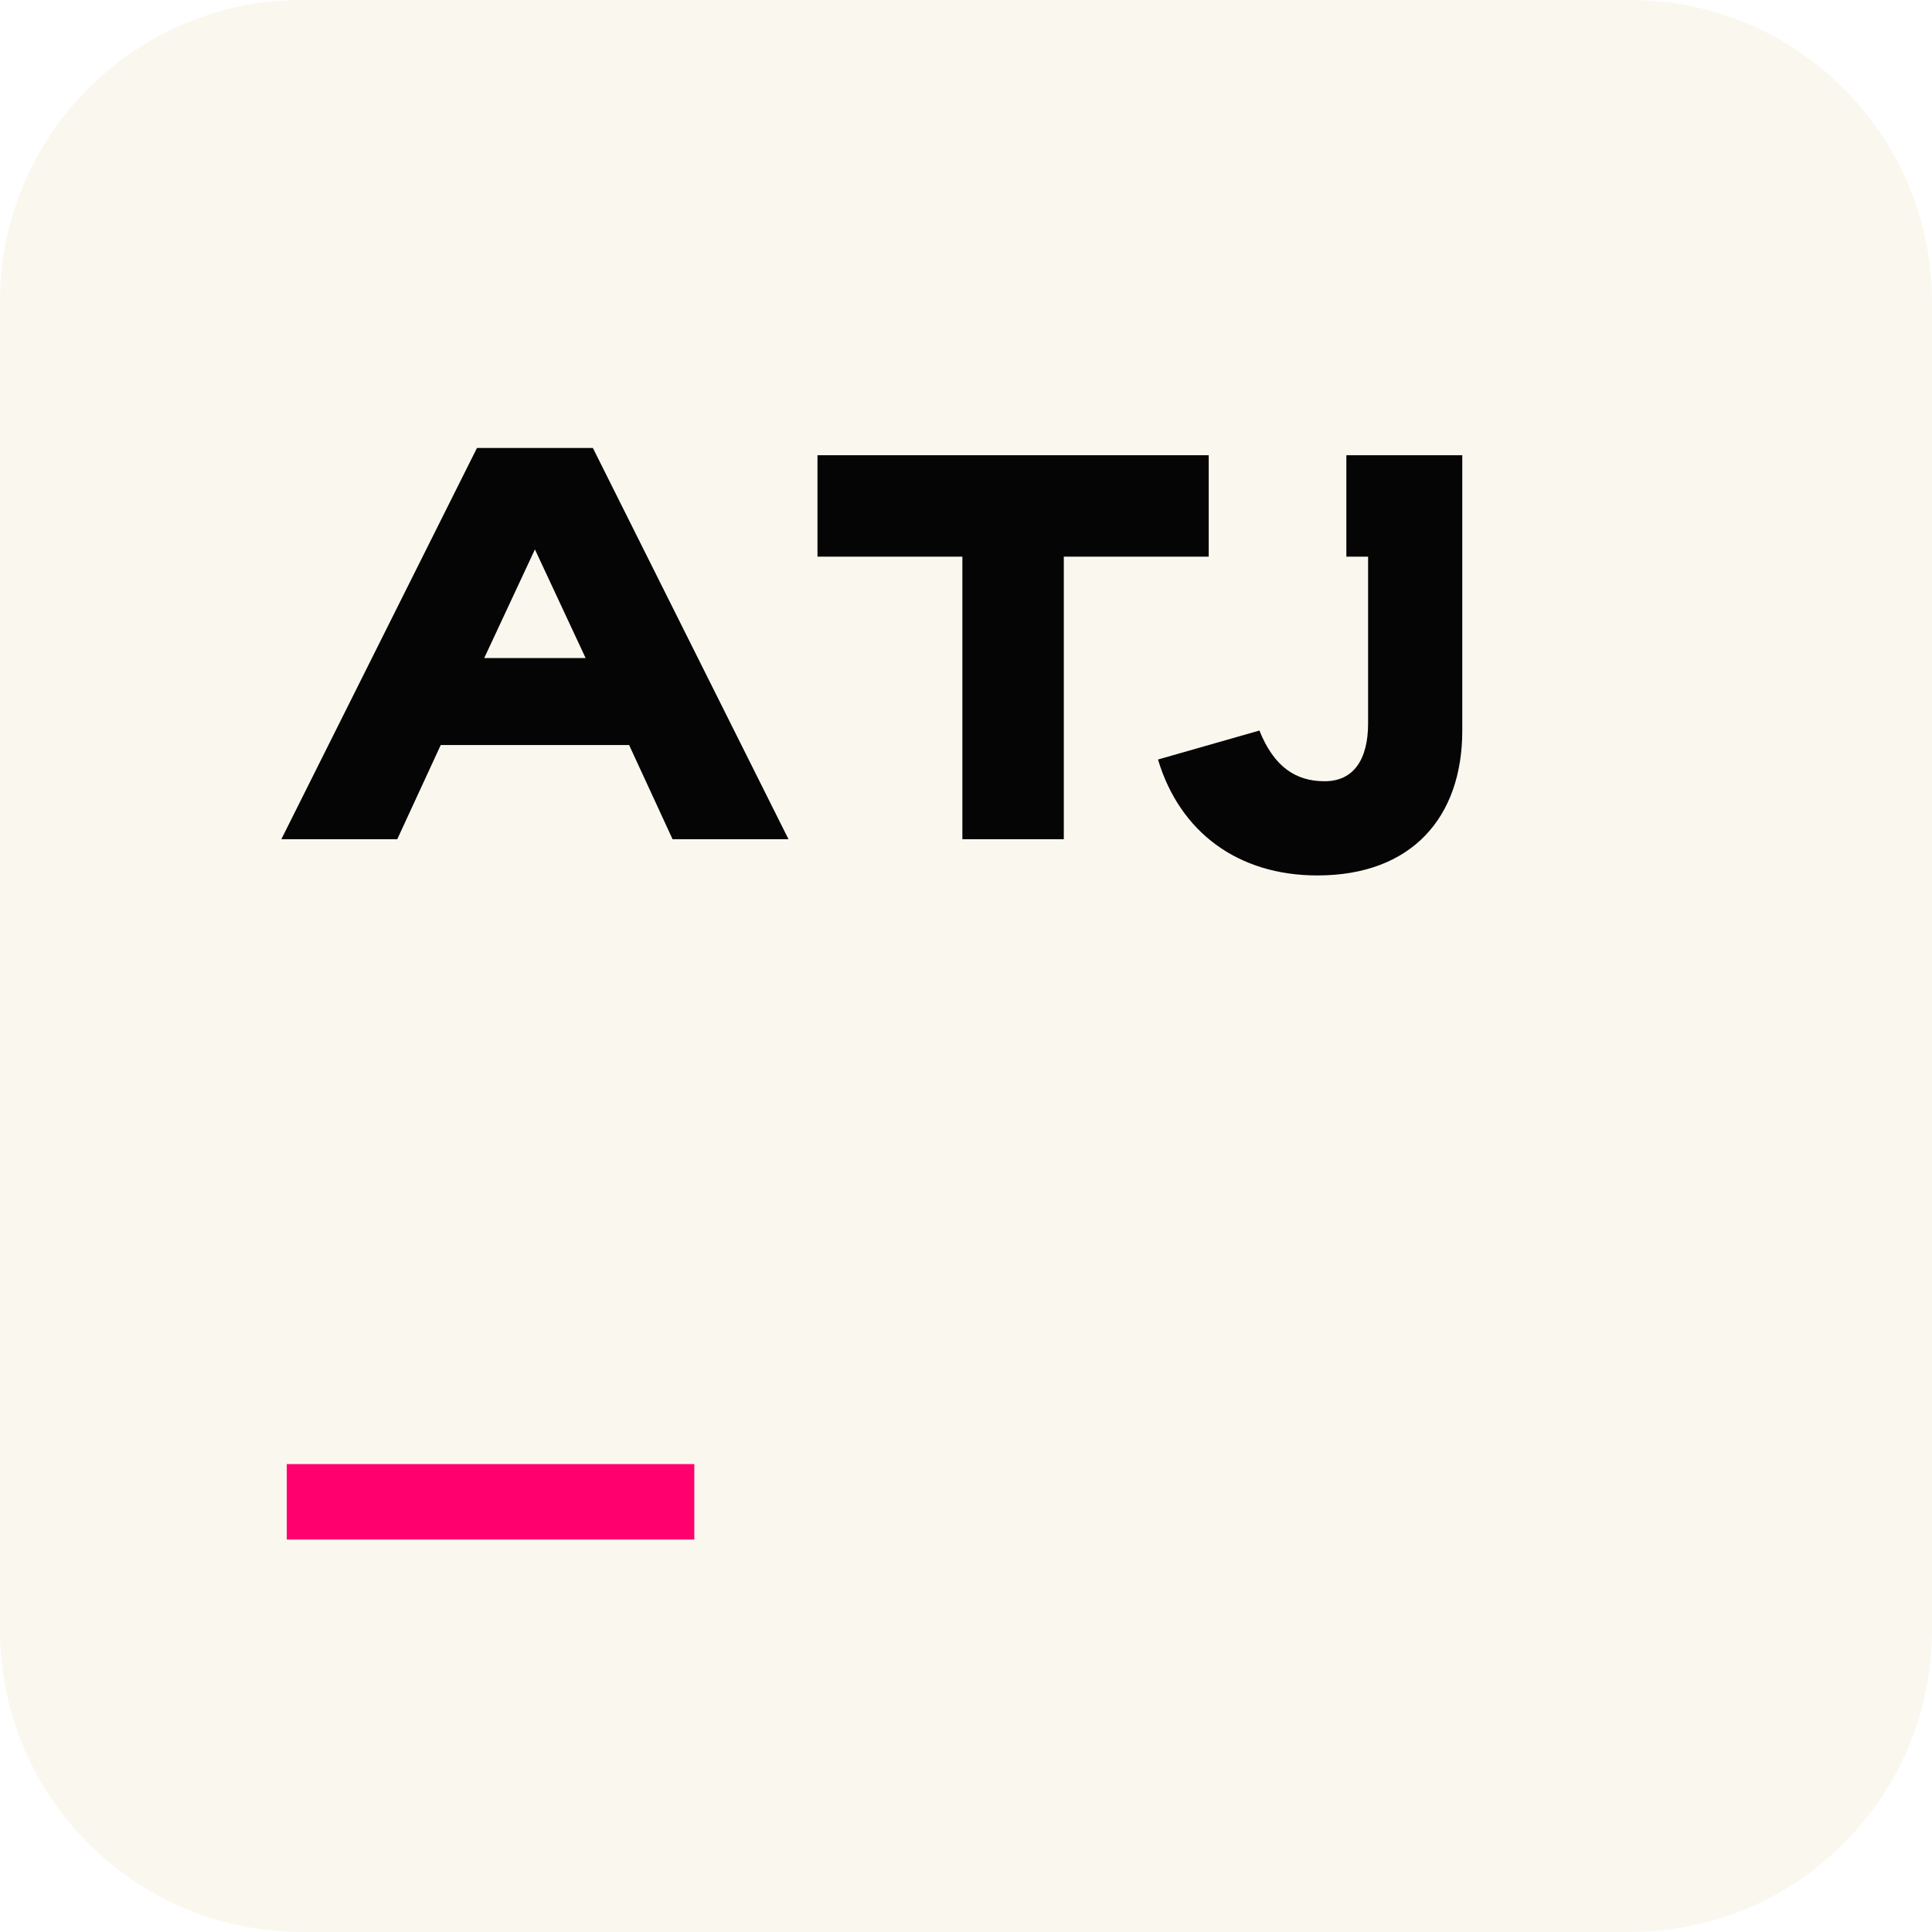
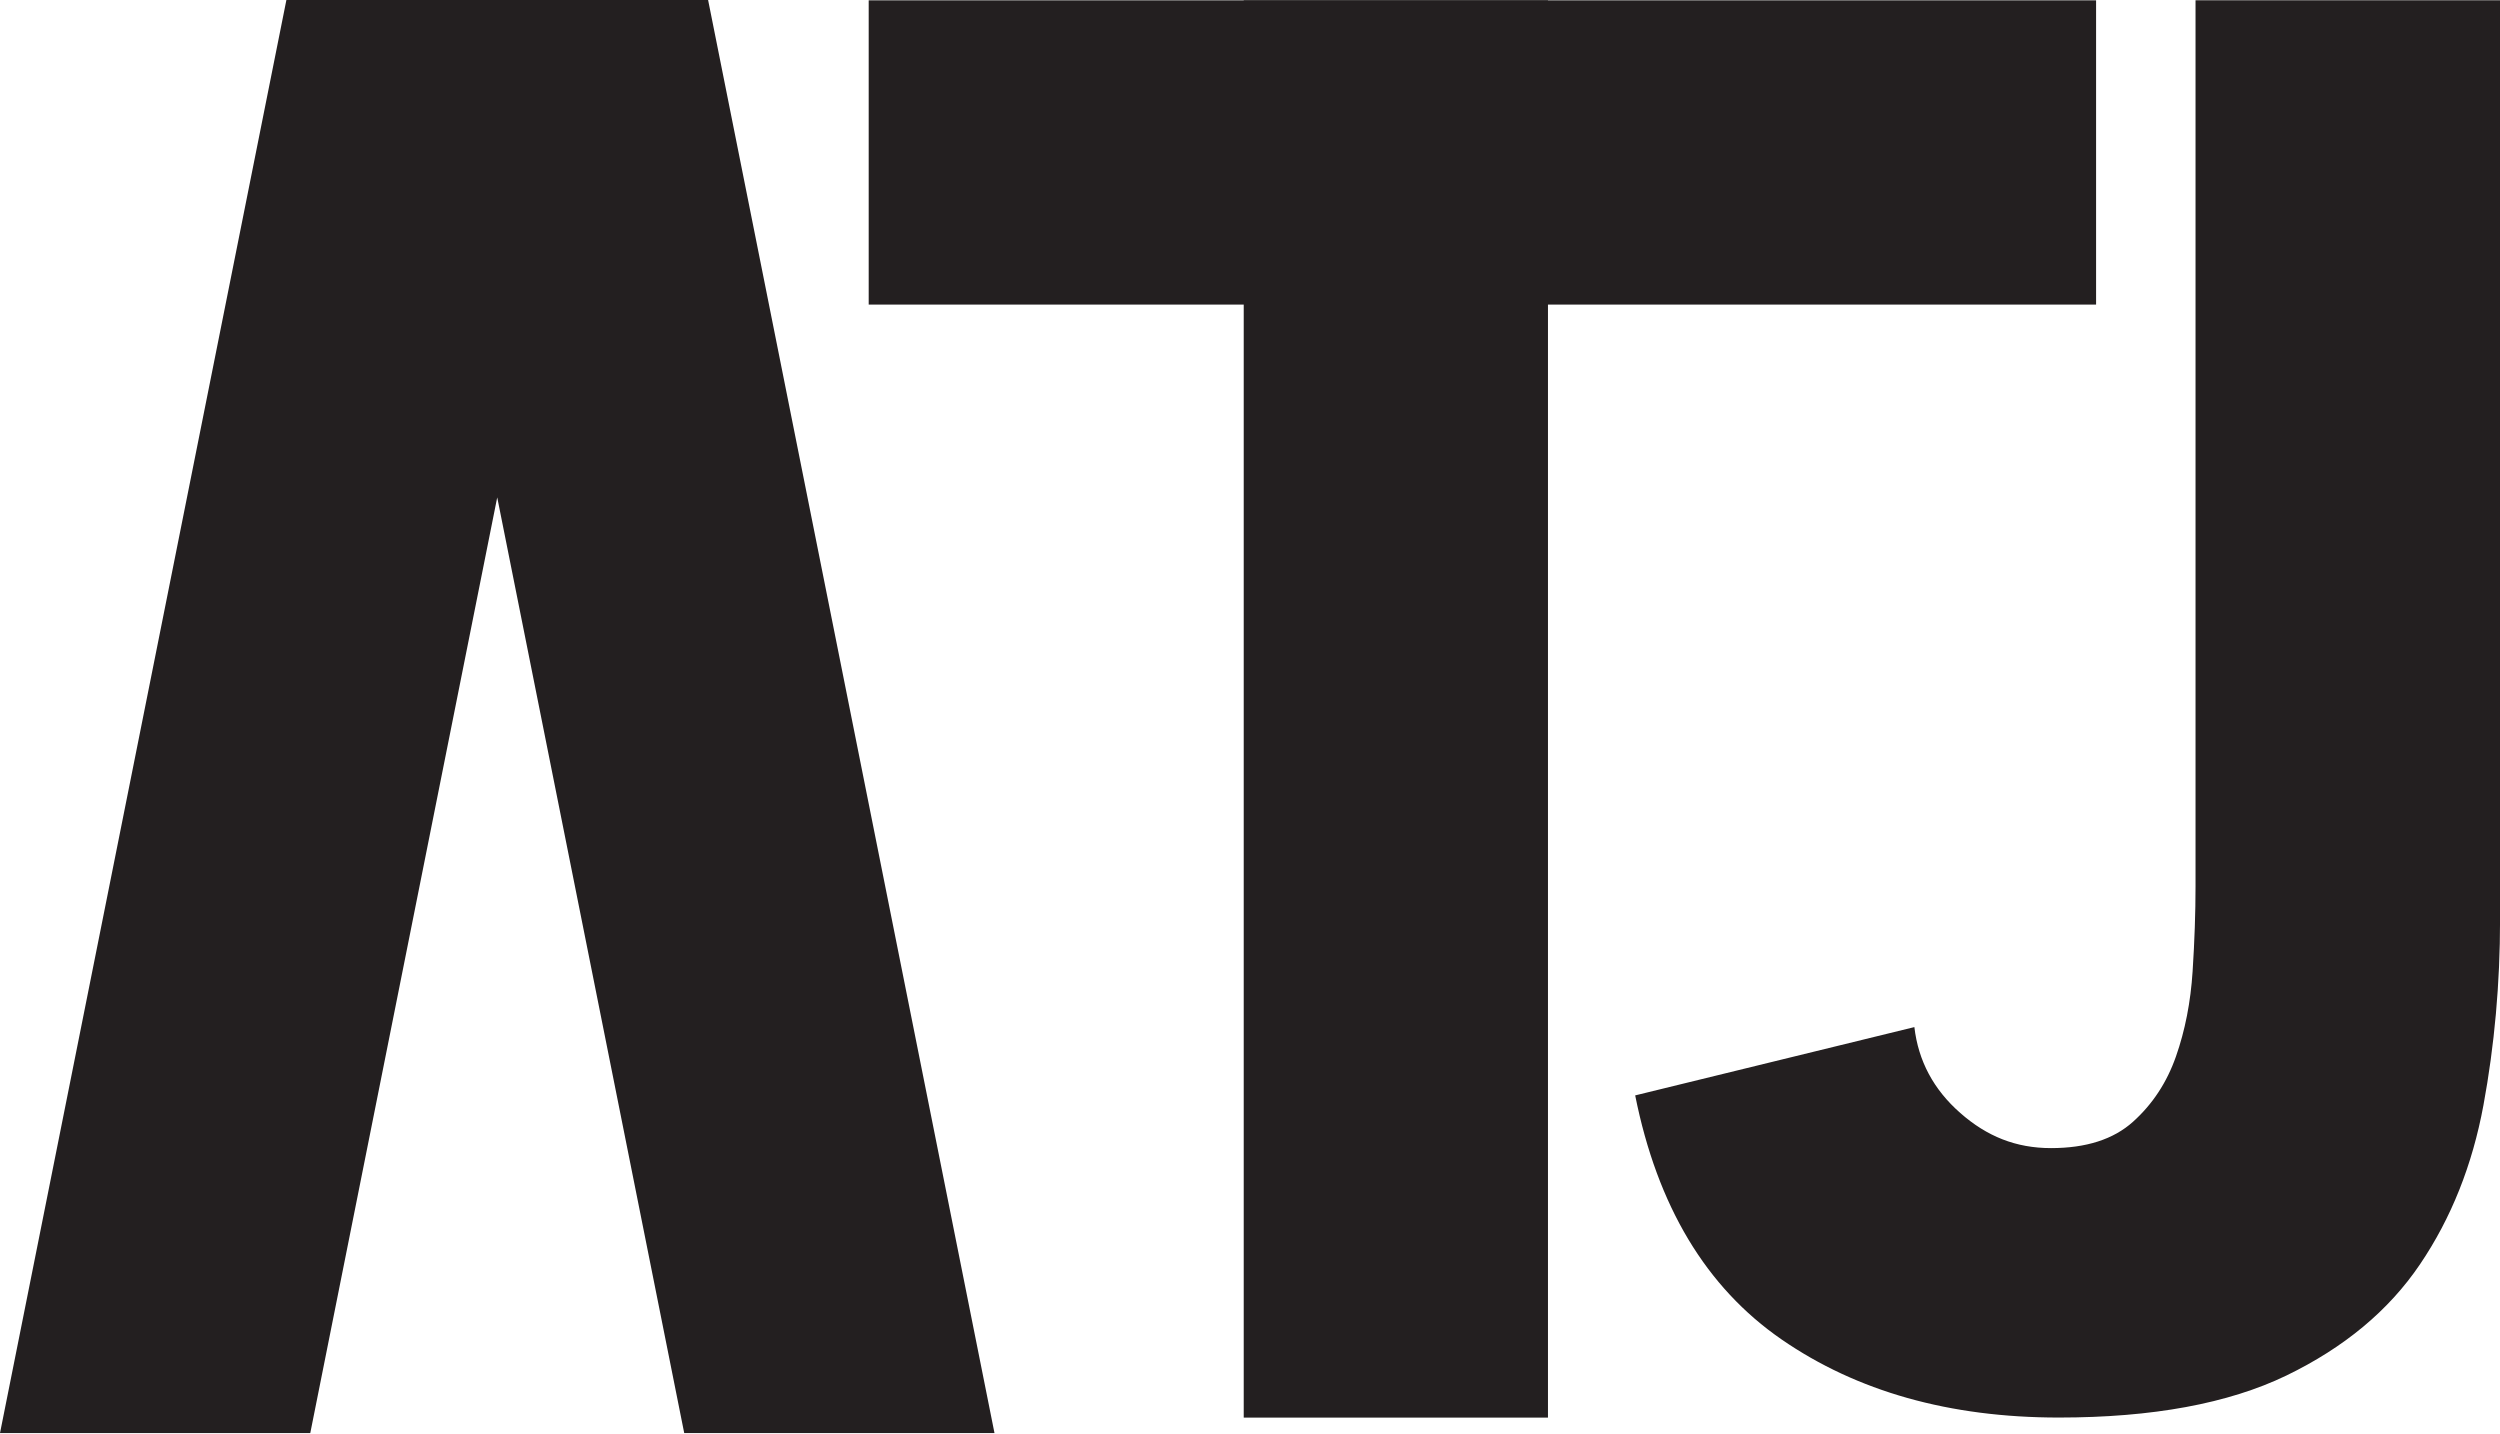
- <svg xmlns="http://www.w3.org/2000/svg" viewBox="0 0 128 128">
-   <rect width="128" height="128" rx="20" fill="#faf7ef" />
-   <path fill="#050505" fill-rule="evenodd" transform="translate(10 22) scale(.48)" d="     M18 70 L45 16 L61 16 L88 70 L72 70 L66 57 L40 57 L34 70 Z     M46 45 L60 45 L53 30 Z" />
-   <path fill="#050505" transform="translate(10 22) scale(.48)" d="M92 17 H146 V31 H126 V70 H112 V31 H92 Z" />
-   <path fill="#050505" transform="translate(10 22) scale(.48)" d="     M165 17 H181 V55     C181 67 174 75 161 75     C150 75 142 69 139 59     L153 55     C155 60 158 62 162 62     C166 62 168 59 168 54     V31 H165 Z" />
-   <rect x="19" y="97" width="27" height="5" fill="#ff006e" />
+ <svg xmlns="http://www.w3.org/2000/svg" version="1.1" viewBox="0 0 443.97 254.5" id="svg3" width="443.97" height="254.5">
+   <defs id="defs1">
+     <style id="style1">
+       .st0 {
+         fill: none;
+       }
+ 
+       .st1 {
+         fill: #ec008c;
+       }
+ 
+       .st2 {
+         fill: #231f20;
+       }
+ 
+       .st3 {
+         display: none;
+       }
+ 
+       .st4 {
+         clip-path: url(#clippath);
+       }
+     </style>
+     <clipPath id="clippath">
+       <rect class="st0" x="546.01" y="384.75" width="443.97" height="254.49" id="rect1" />
+     </clipPath>
+   </defs>
+   <g id="Layer_3" transform="translate(-546.01,-384.75)">
+     <g class="st4" clip-path="url(#clippath)" id="g1">
+       <path class="st2" d="m 989.99,384.8 h -54.08 v 157.39 c 0,4.63 -0.17,9.65 -0.52,15.08 -0.35,5.43 -1.33,10.46 -2.95,15.08 -1.62,4.63 -4.16,8.49 -7.63,11.61 -3.47,3.12 -8.32,4.68 -14.56,4.68 -6.24,0 -11.39,-2.08 -16.12,-6.24 -4.74,-4.16 -7.45,-9.24 -8.15,-15.25 l -49.58,12.13 c 3.93,19.65 12.59,34.09 26,43.34 13.4,9.24 29.81,13.87 49.23,13.87 16.64,0 30.1,-2.49 40.39,-7.45 10.28,-4.97 18.2,-11.55 23.75,-19.76 5.55,-8.2 9.3,-17.62 11.27,-28.26 1.96,-10.63 2.95,-21.61 2.95,-32.93 z" id="path1" />
+     </g>
+     <polygon class="st2" points="601.11,639.25 634.31,473.08 667.52,639.25 722.62,639.25 671.76,384.75 596.87,384.75 546.01,639.25 " id="polygon1" />
+     <rect class="st2" x="766.88" y="384.81" width="54.03" height="251.69" id="rect2" />
+     <rect class="st2" x="700.28" y="384.81" width="217.97" height="54.03" id="rect3" />
+   </g>
</svg>
